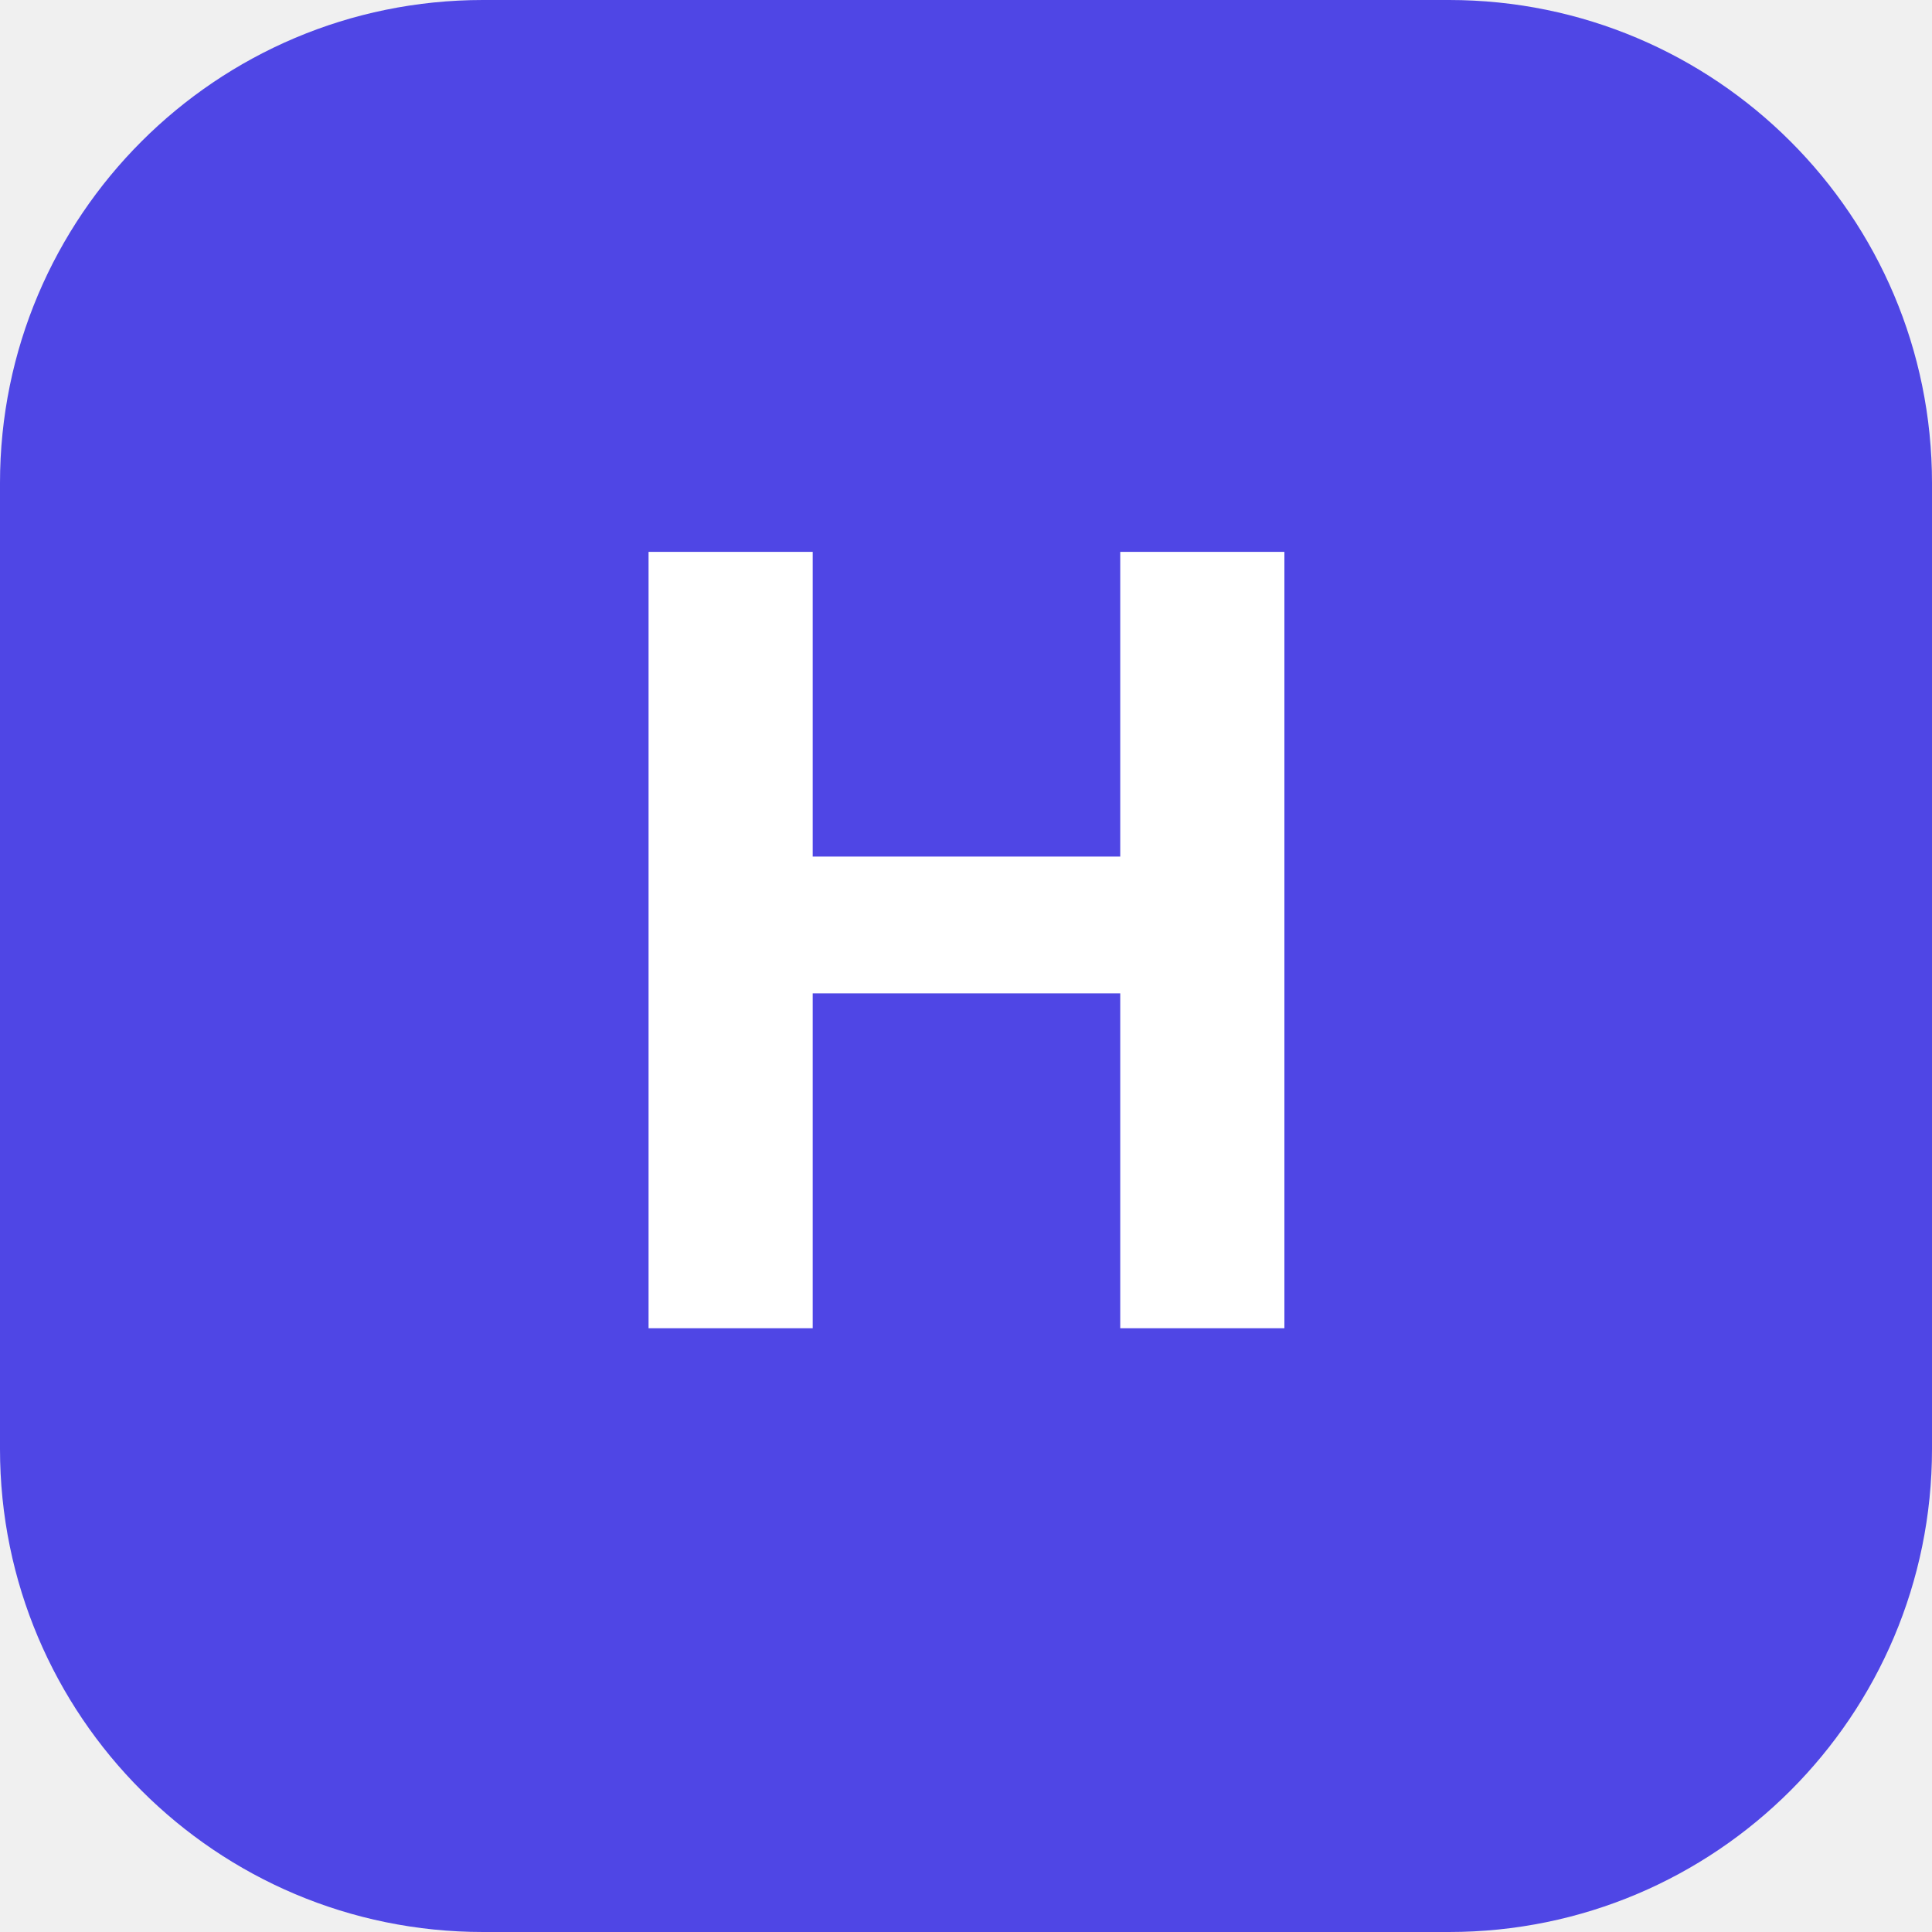
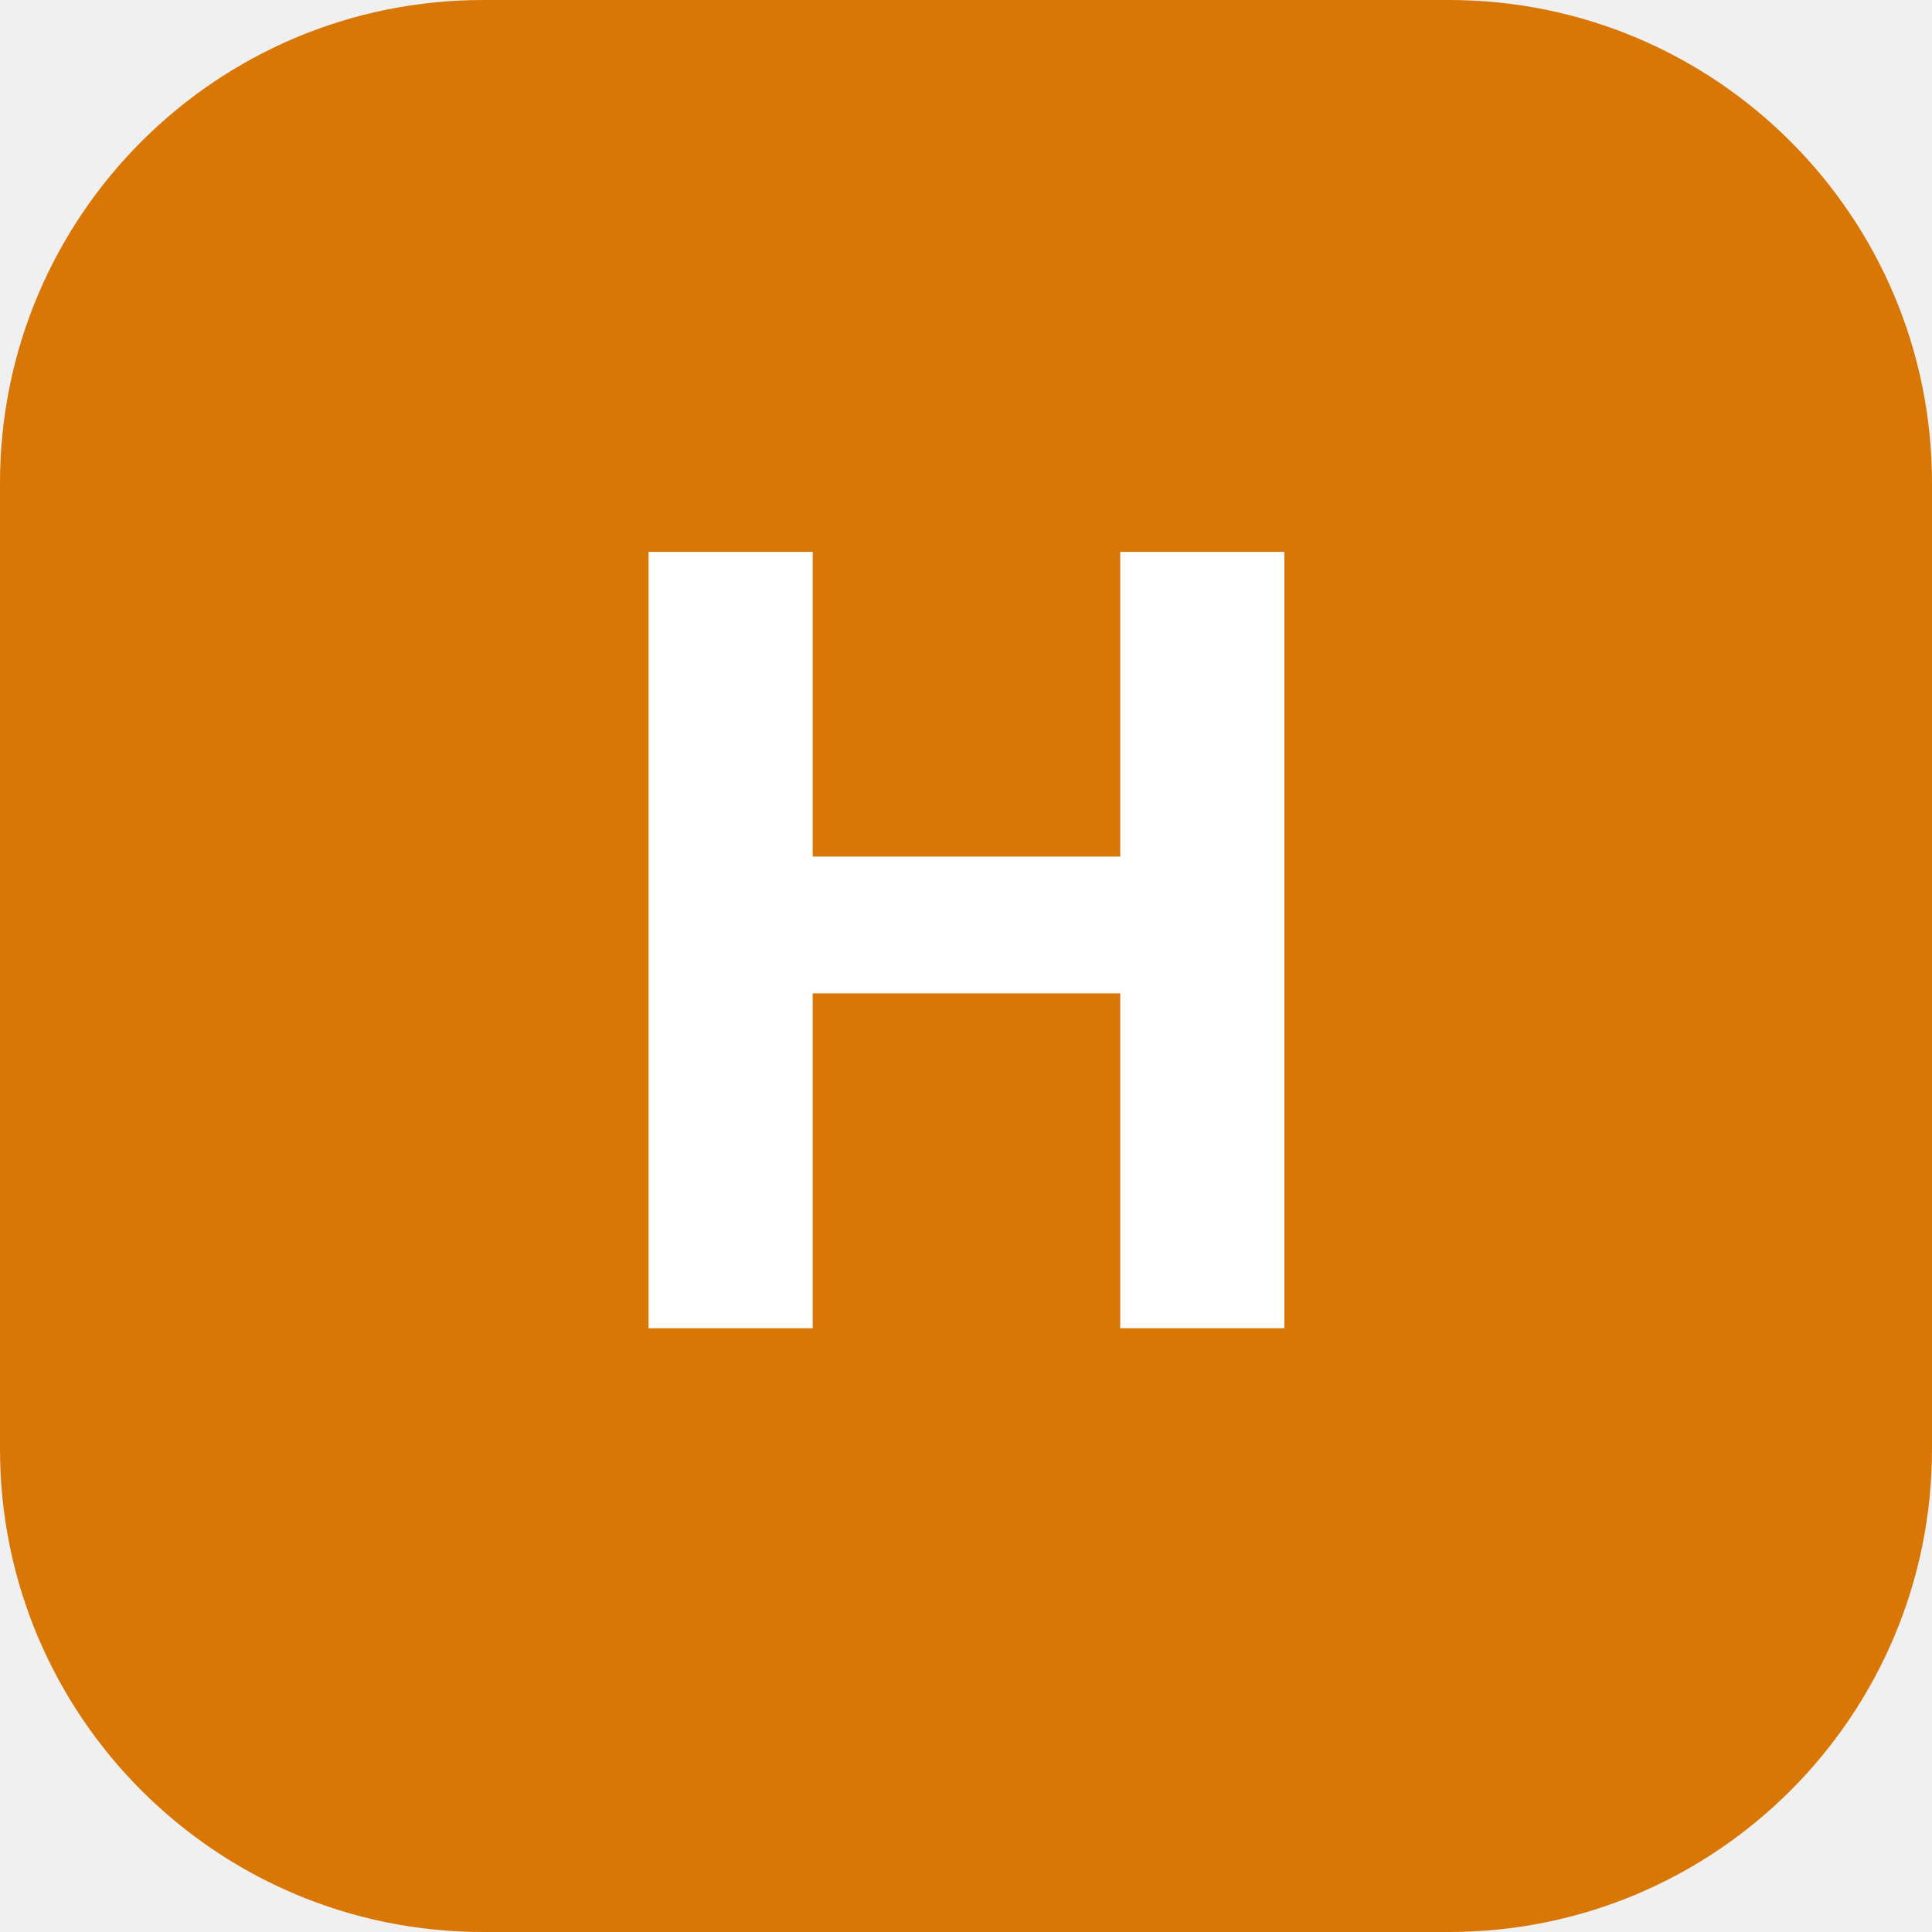
<svg xmlns="http://www.w3.org/2000/svg" viewBox="0 0 32 32">
-   <rect width="32" height="32" rx="8" fill="#4f46e5" />
+   <rect width="32" height="32" rx="8" fill="#d97706" />
  <text x="16" y="22" text-anchor="middle" fill="white" font-family="system-ui" font-size="18" font-weight="bold">H</text>
</svg>
